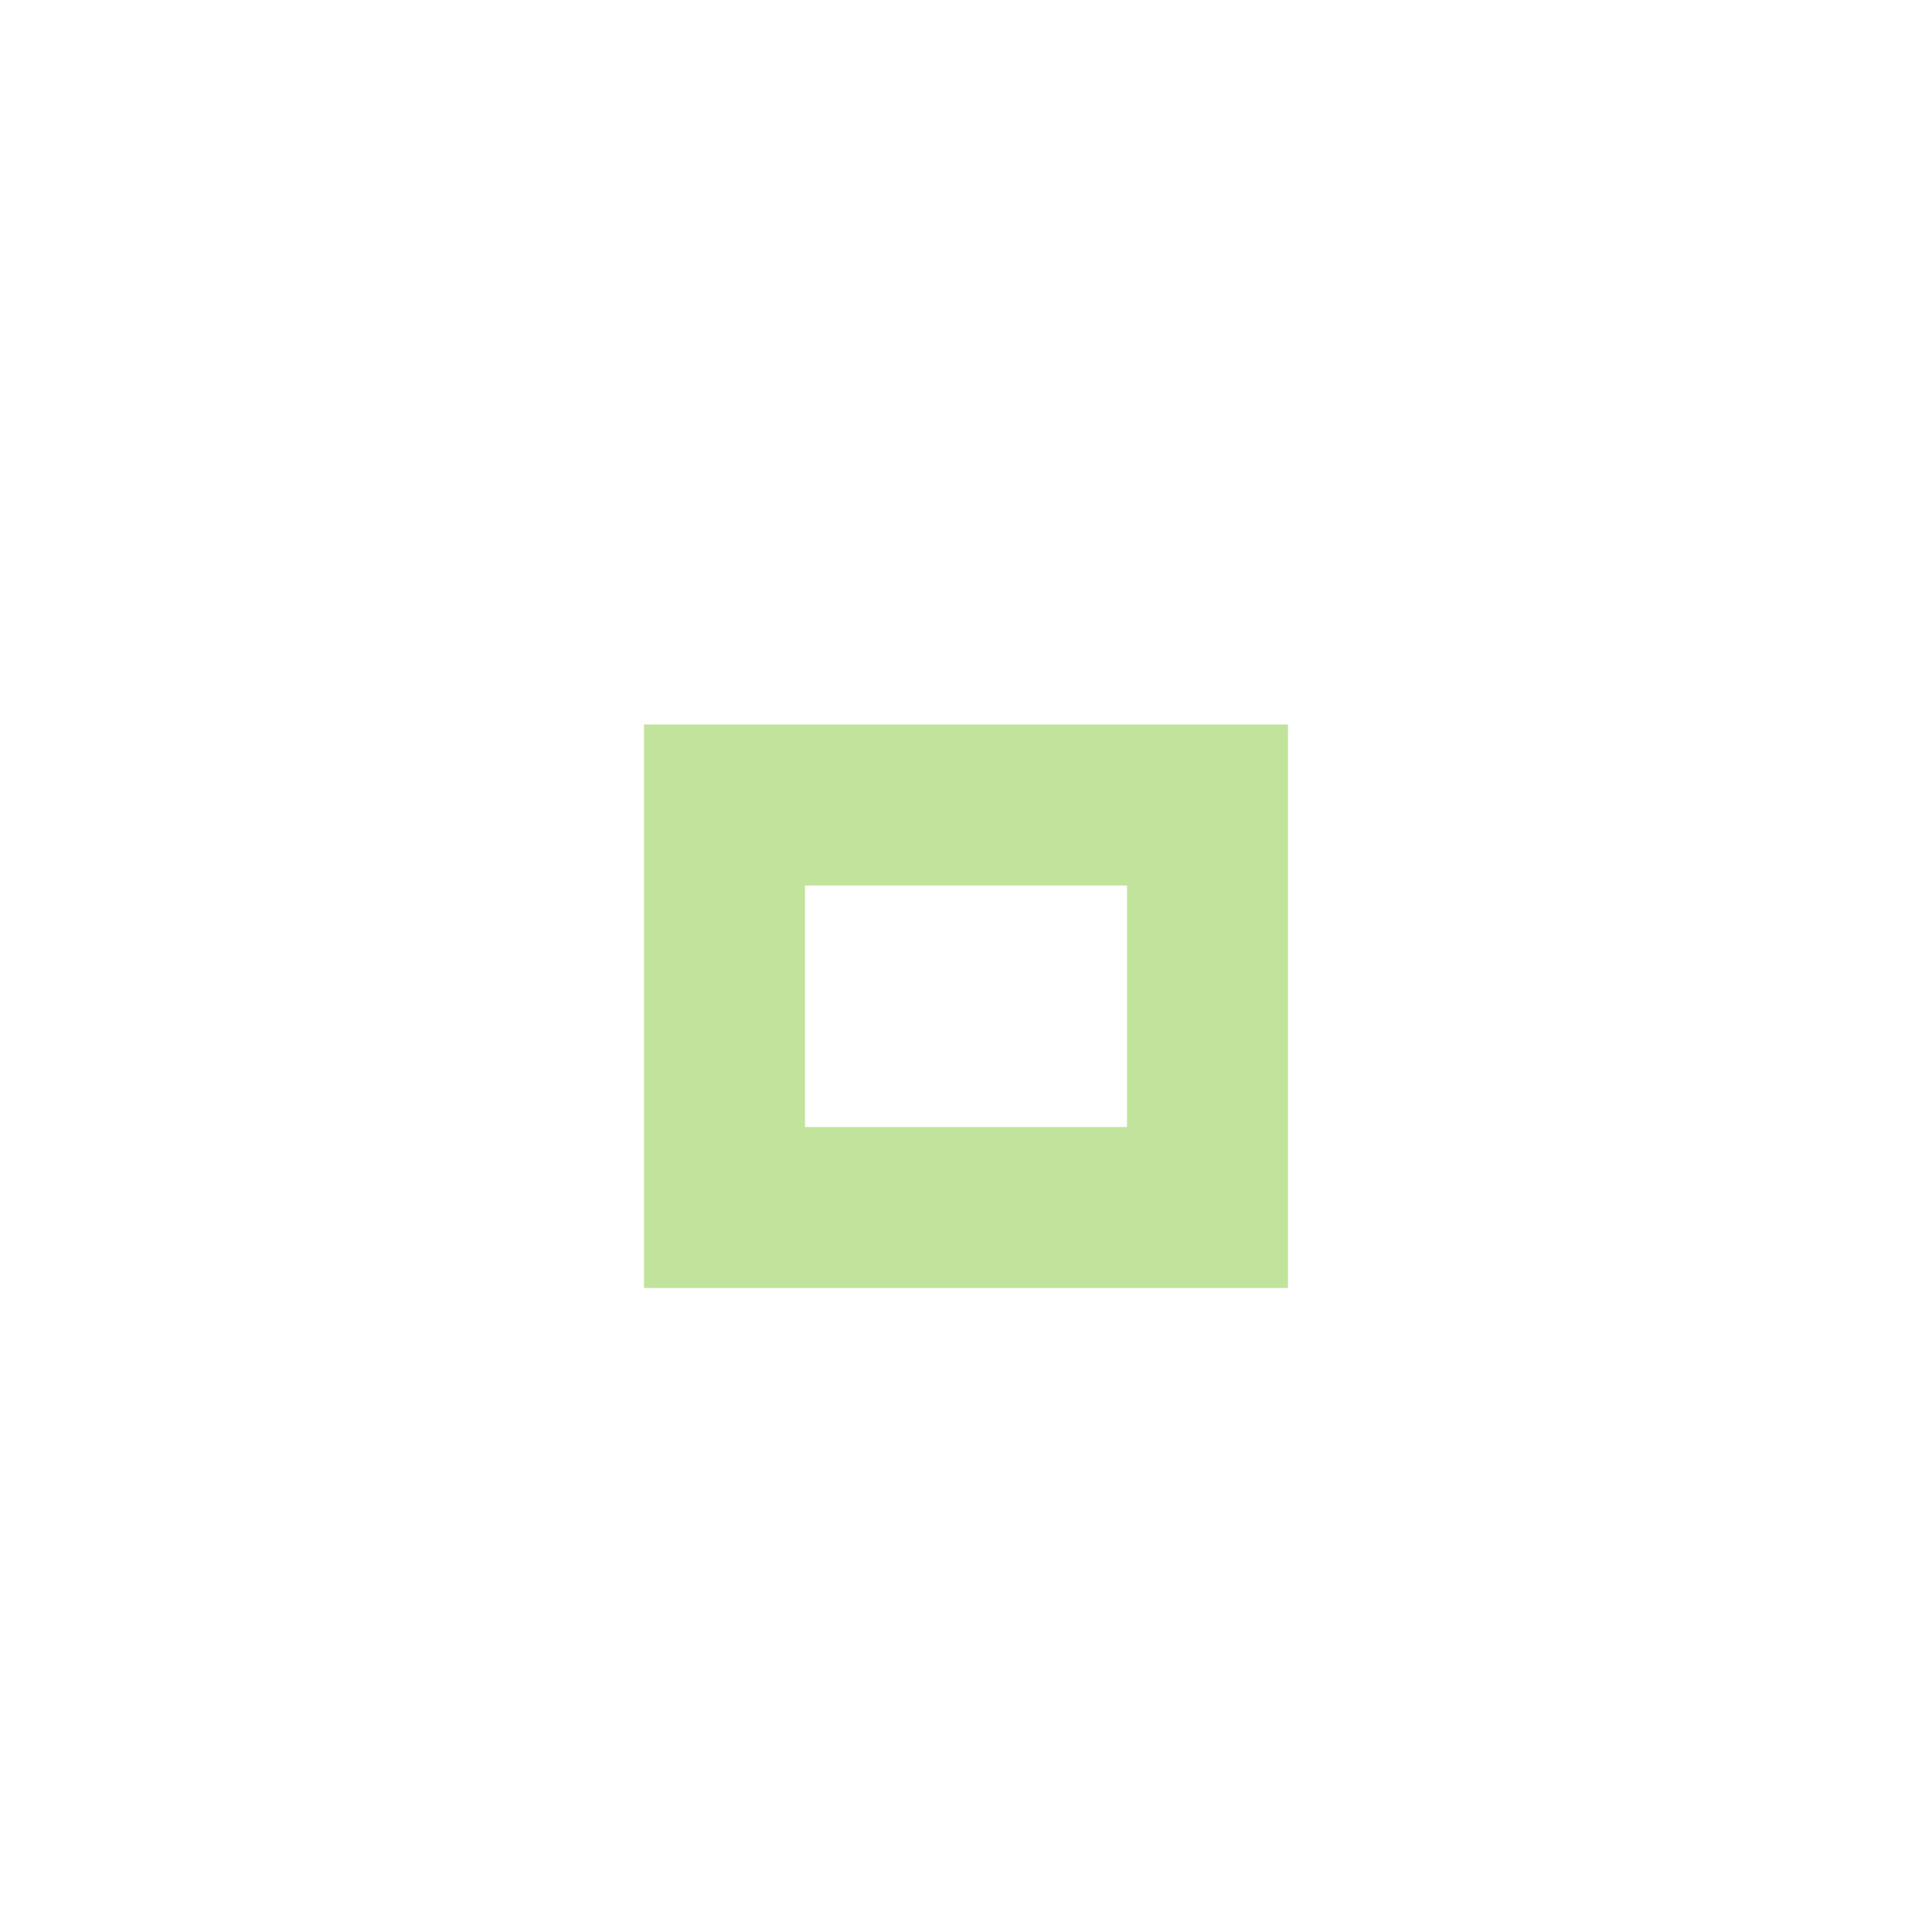
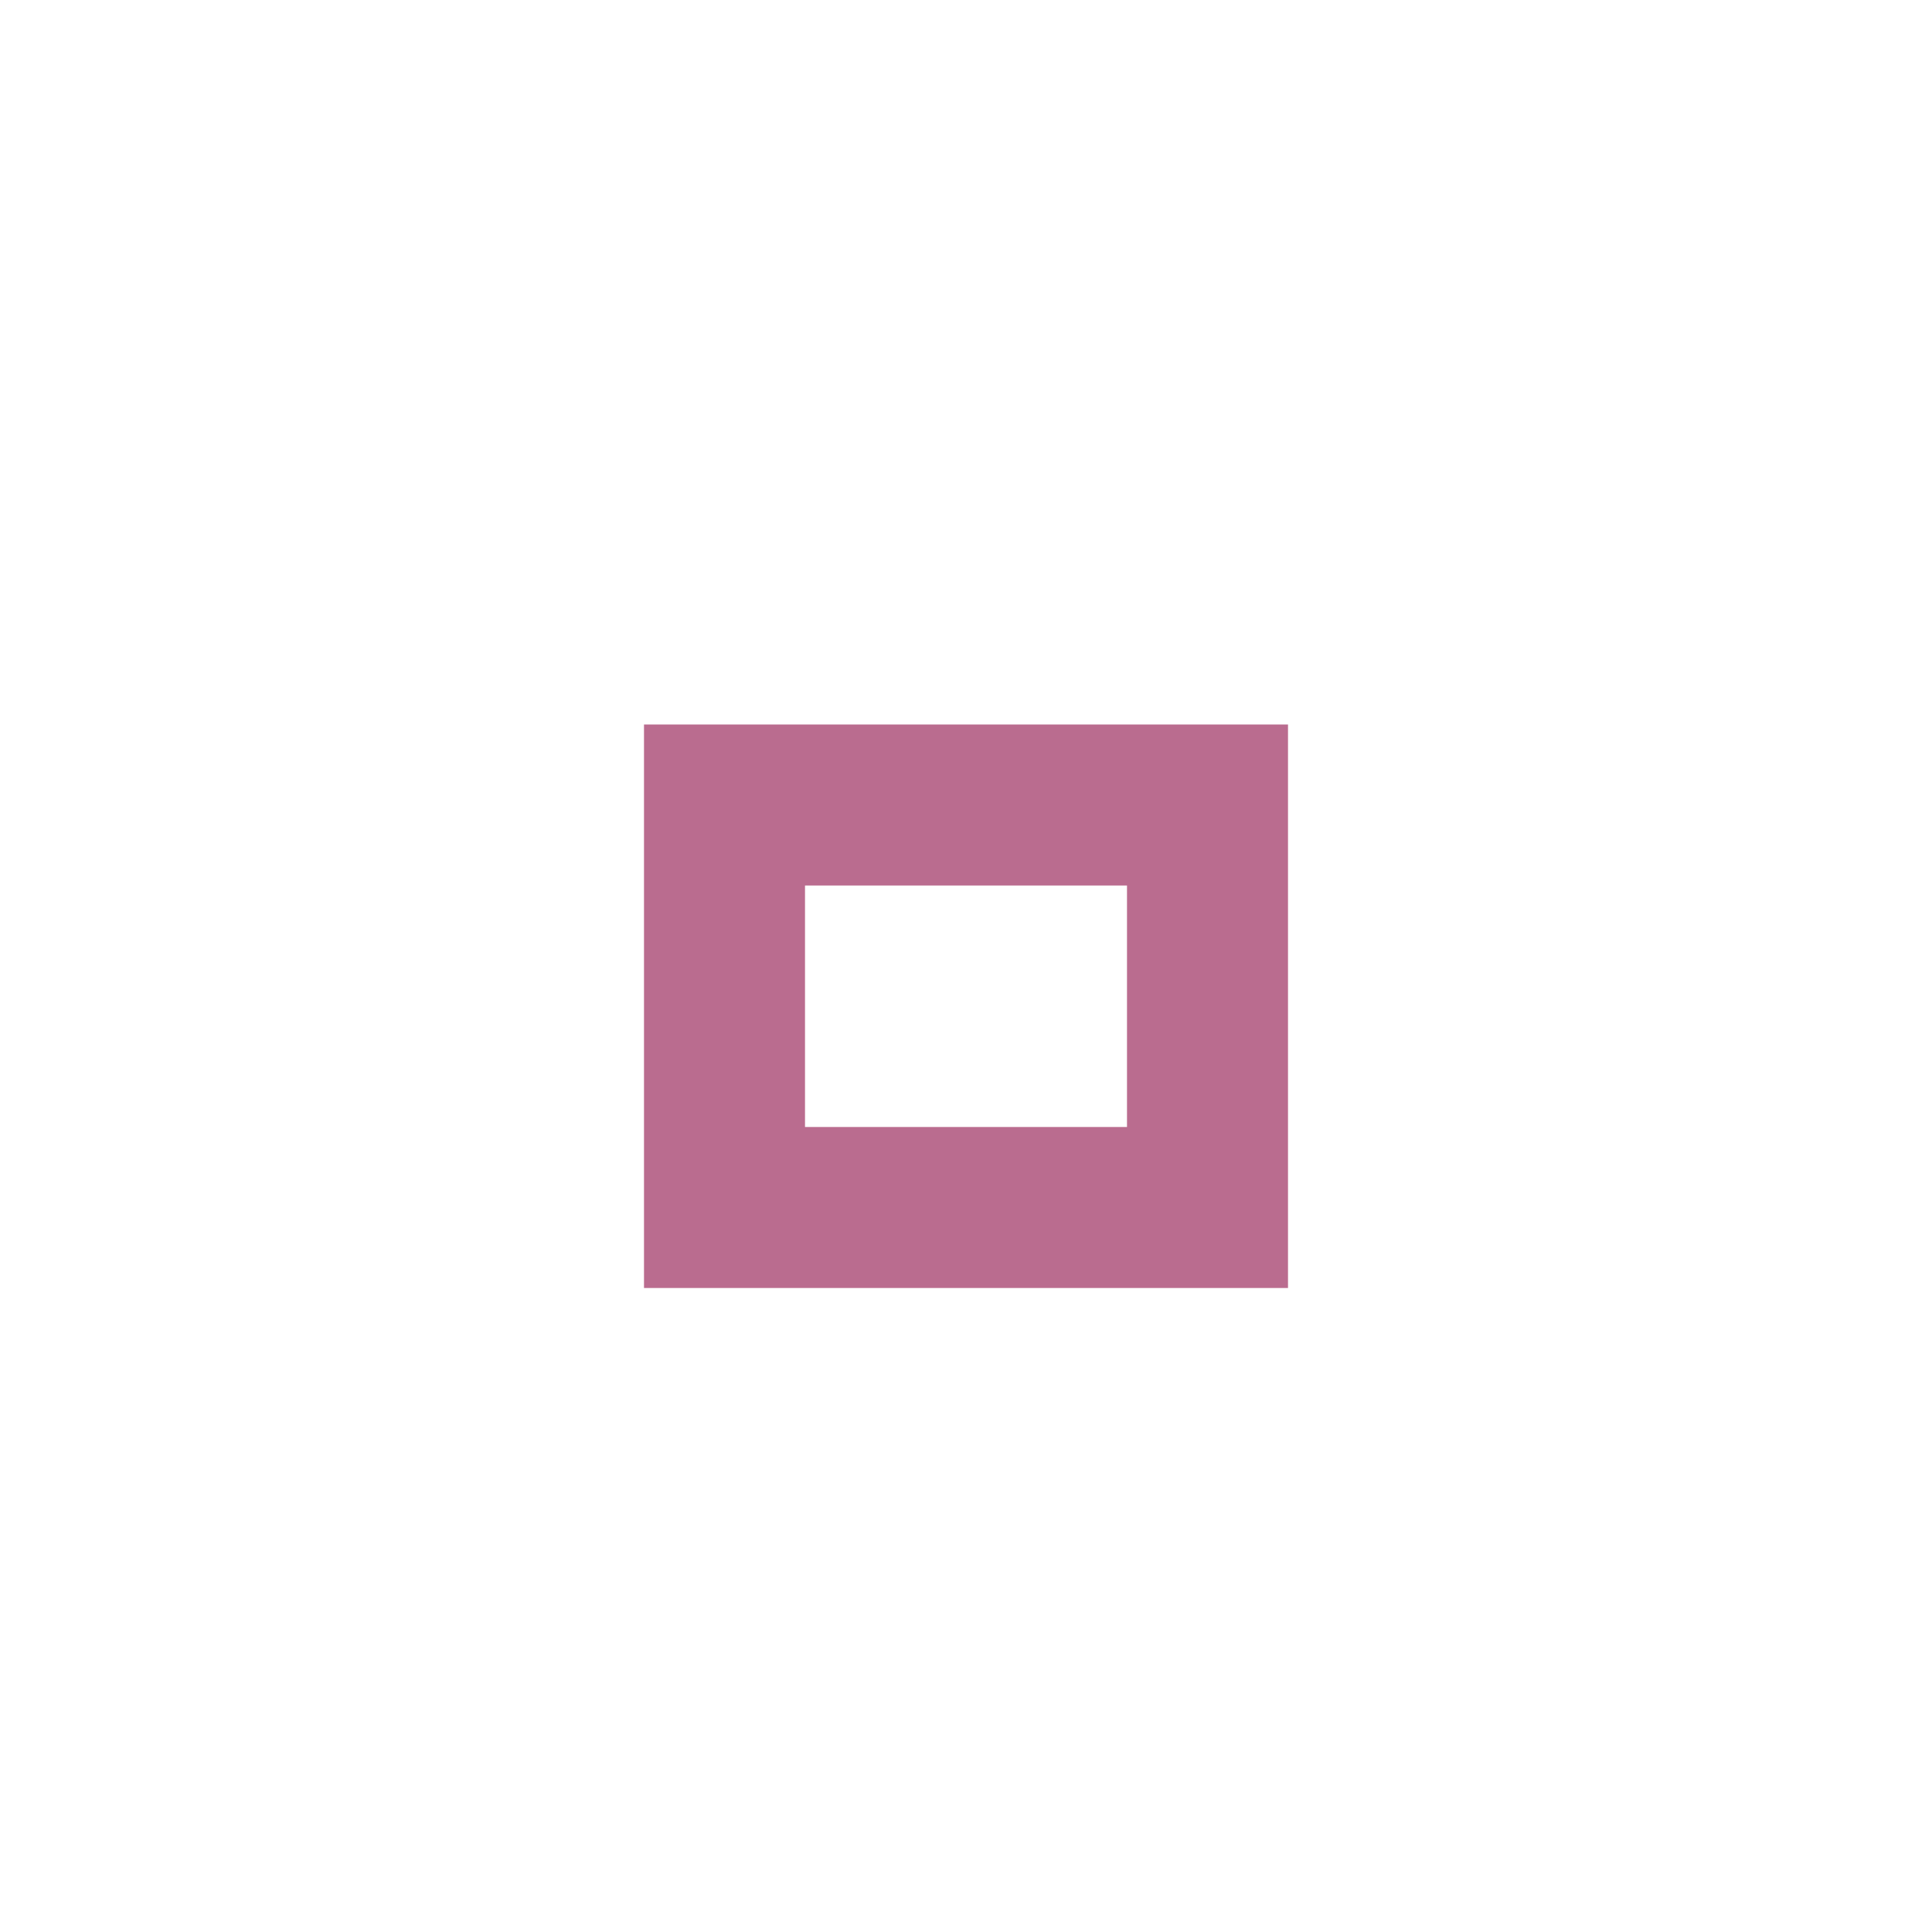
<svg xmlns="http://www.w3.org/2000/svg" version="1.1" x="0px" y="0px" width="24px" height="24px" viewBox="0 0 24 24">
-   <path fill="#add97a" opacity="0.75" d="M14,14h-4v-3h4V14z M16,9H8v7h8V9z" />
+   <path fill="#a33b69" opacity="0.75" d="M14,14h-4v-3h4V14z M16,9H8v7h8V9z" />
</svg>
